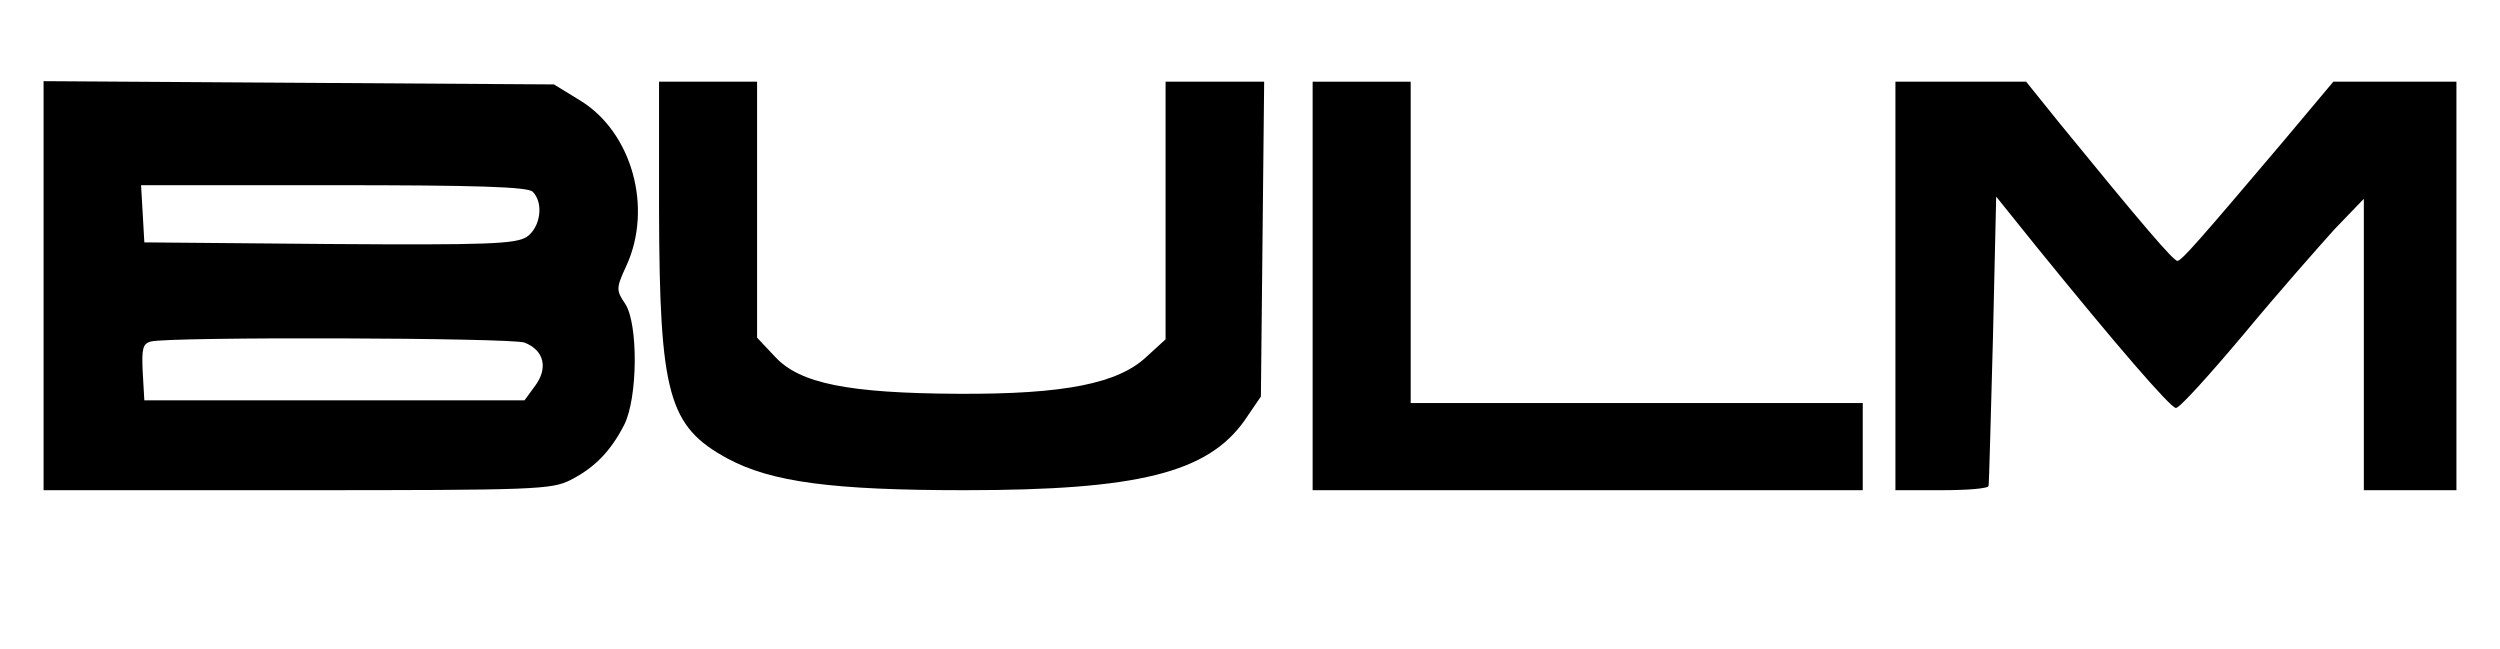
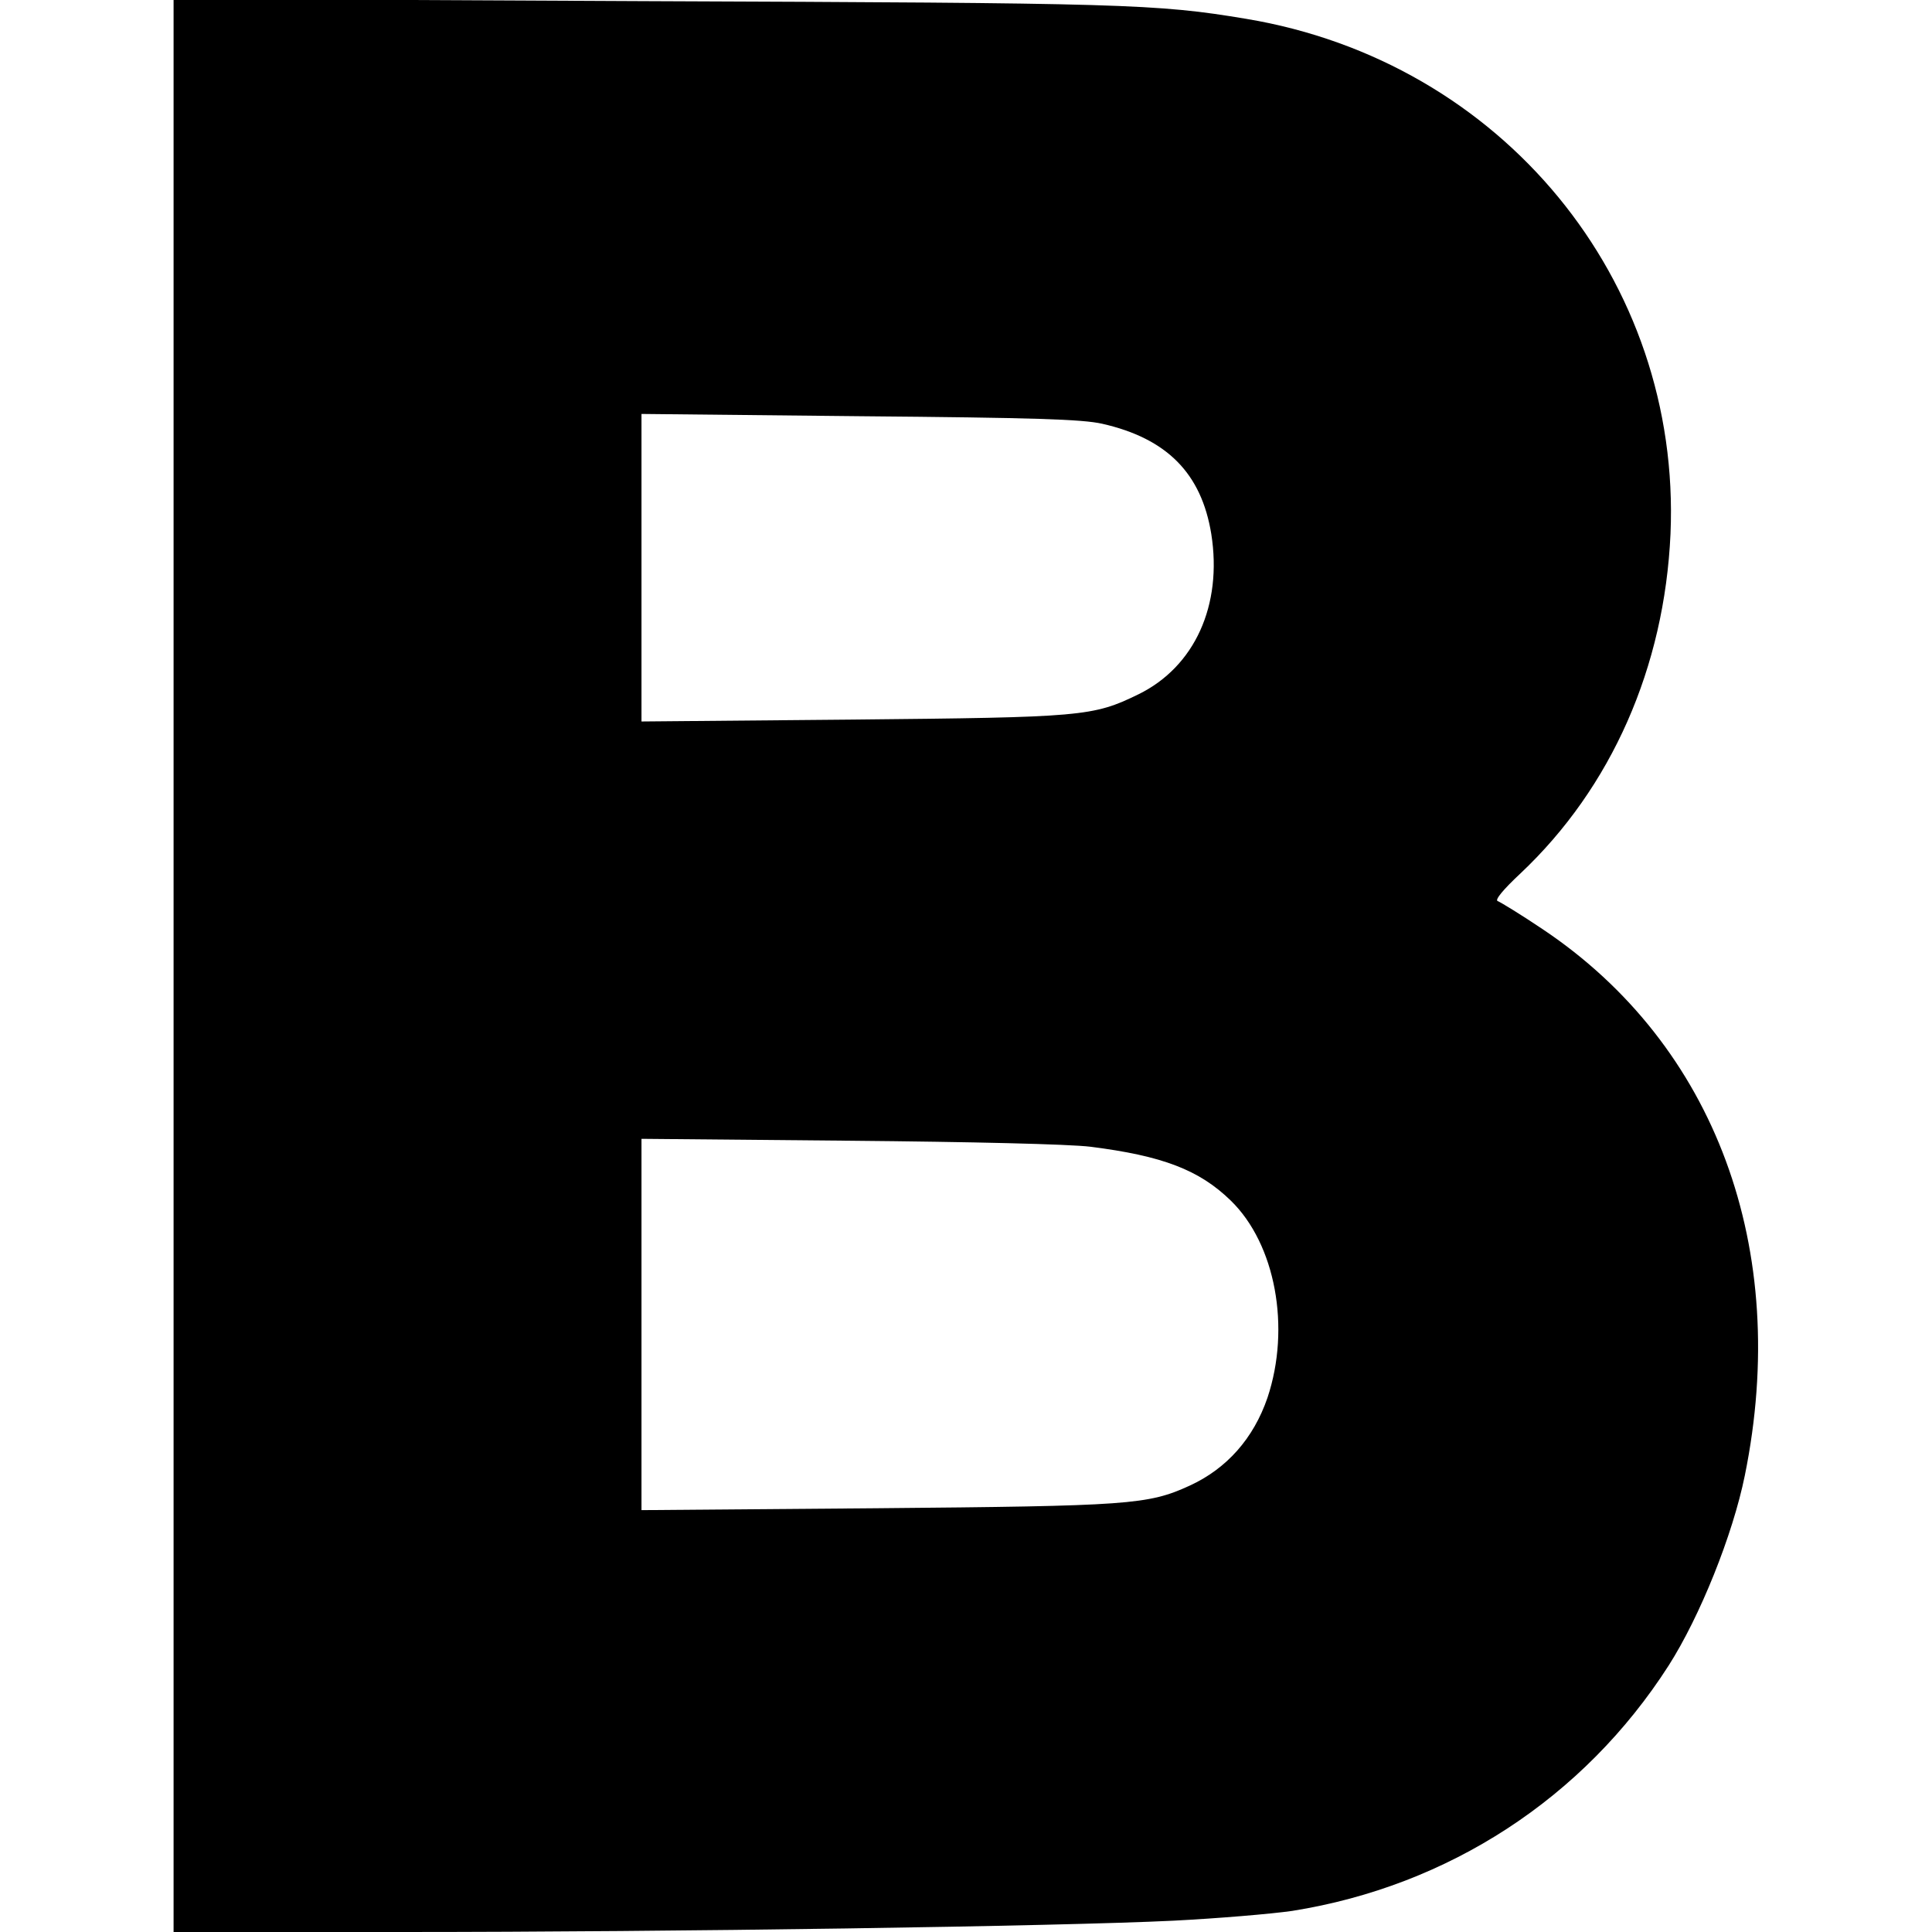
- <svg xmlns="http://www.w3.org/2000/svg" version="1.0" width="459pt" height="119pt" viewBox="0 0 459 119" preserveAspectRatio="xMidYMid meet">
-   <g transform="translate(0,119) scale(0.1,-0.1)" fill="#000000" stroke="none">
-     <path d="M80 665 l0 -375 465 0 c438 0 468 1 503 19 43 22 73 52 98 101 25 49 26 185 2 222 -17 25 -17 29 2 70 49 107 10 245 -84 303 l-49 30 -469 3 -468 3 0 -376z m898 173 c21 -21 14 -66 -11 -83 -21 -13 -72 -15 -363 -13 l-339 3 -3 53 -3 52 353 0 c262 0 357 -3 366 -12z m-15 -277 c36 -14 44 -47 19 -80 l-19 -26 -349 0 -349 0 -3 52 c-2 43 0 52 15 56 35 9 662 7 686 -2z" />
-     <path d="M1210 803 c1 -337 17 -396 126 -455 80 -43 192 -58 435 -58 319 0 446 32 514 128 l30 44 3 289 3 289 -90 0 -91 0 0 -236 0 -237 -35 -32 c-52 -49 -150 -69 -345 -68 -203 1 -292 19 -337 68 l-33 35 0 235 0 235 -90 0 -90 0 0 -237z" />
-     <path d="M2410 665 l0 -375 505 0 505 0 0 80 0 80 -415 0 -415 0 0 295 0 295 -90 0 -90 0 0 -375z" />
-     <path d="M3480 665 l0 -375 85 0 c47 0 86 3 86 8 1 4 4 125 8 269 l6 262 74 -92 c146 -180 246 -296 256 -296 6 -1 62 61 125 136 63 76 139 162 167 193 l53 55 0 -267 0 -268 85 0 85 0 0 375 0 375 -113 0 -113 0 -94 -112 c-150 -177 -184 -216 -192 -217 -7 -1 -65 67 -216 252 l-62 77 -120 0 -120 0 0 -375z" />
+ <svg xmlns="http://www.w3.org/2000/svg" version="1.0" width="512pt" height="512pt" viewBox="0 0 512 512" preserveAspectRatio="xMidYMid meet">
+   <g transform="translate(0,512) scale(0.1,-0.1)" fill="#000000" stroke="none">
+     <path d="M460 2561 l0 -2561 608 0 c712 0 1736 15 2042 30 118 6 260 18 315 26 414 66 772 299 997 650 83 130 170 346 202 504 122 600 -78 1141 -535 1447 -58 39 -112 72 -120 75 -8 3 14 30 60 73 242 228 382 547 398 900 29 673 -447 1252 -1124 1365 -239 40 -323 42 -1600 47 l-1243 6 0 -2561z m2461 1436 c172 -39 263 -132 289 -292 30 -189 -44 -352 -193 -425 -121 -59 -148 -61 -759 -67 l-558 -5 0 407 0 408 578 -6 c461 -4 590 -8 643 -20z m-31 -1916 c190 -24 288 -61 372 -143 118 -115 159 -336 97 -522 -37 -108 -108 -188 -206 -233 -111 -51 -161 -54 -830 -60 l-623 -5 0 492 0 492 548 -5 c328 -3 585 -9 642 -16z" />
  </g>
</svg>
